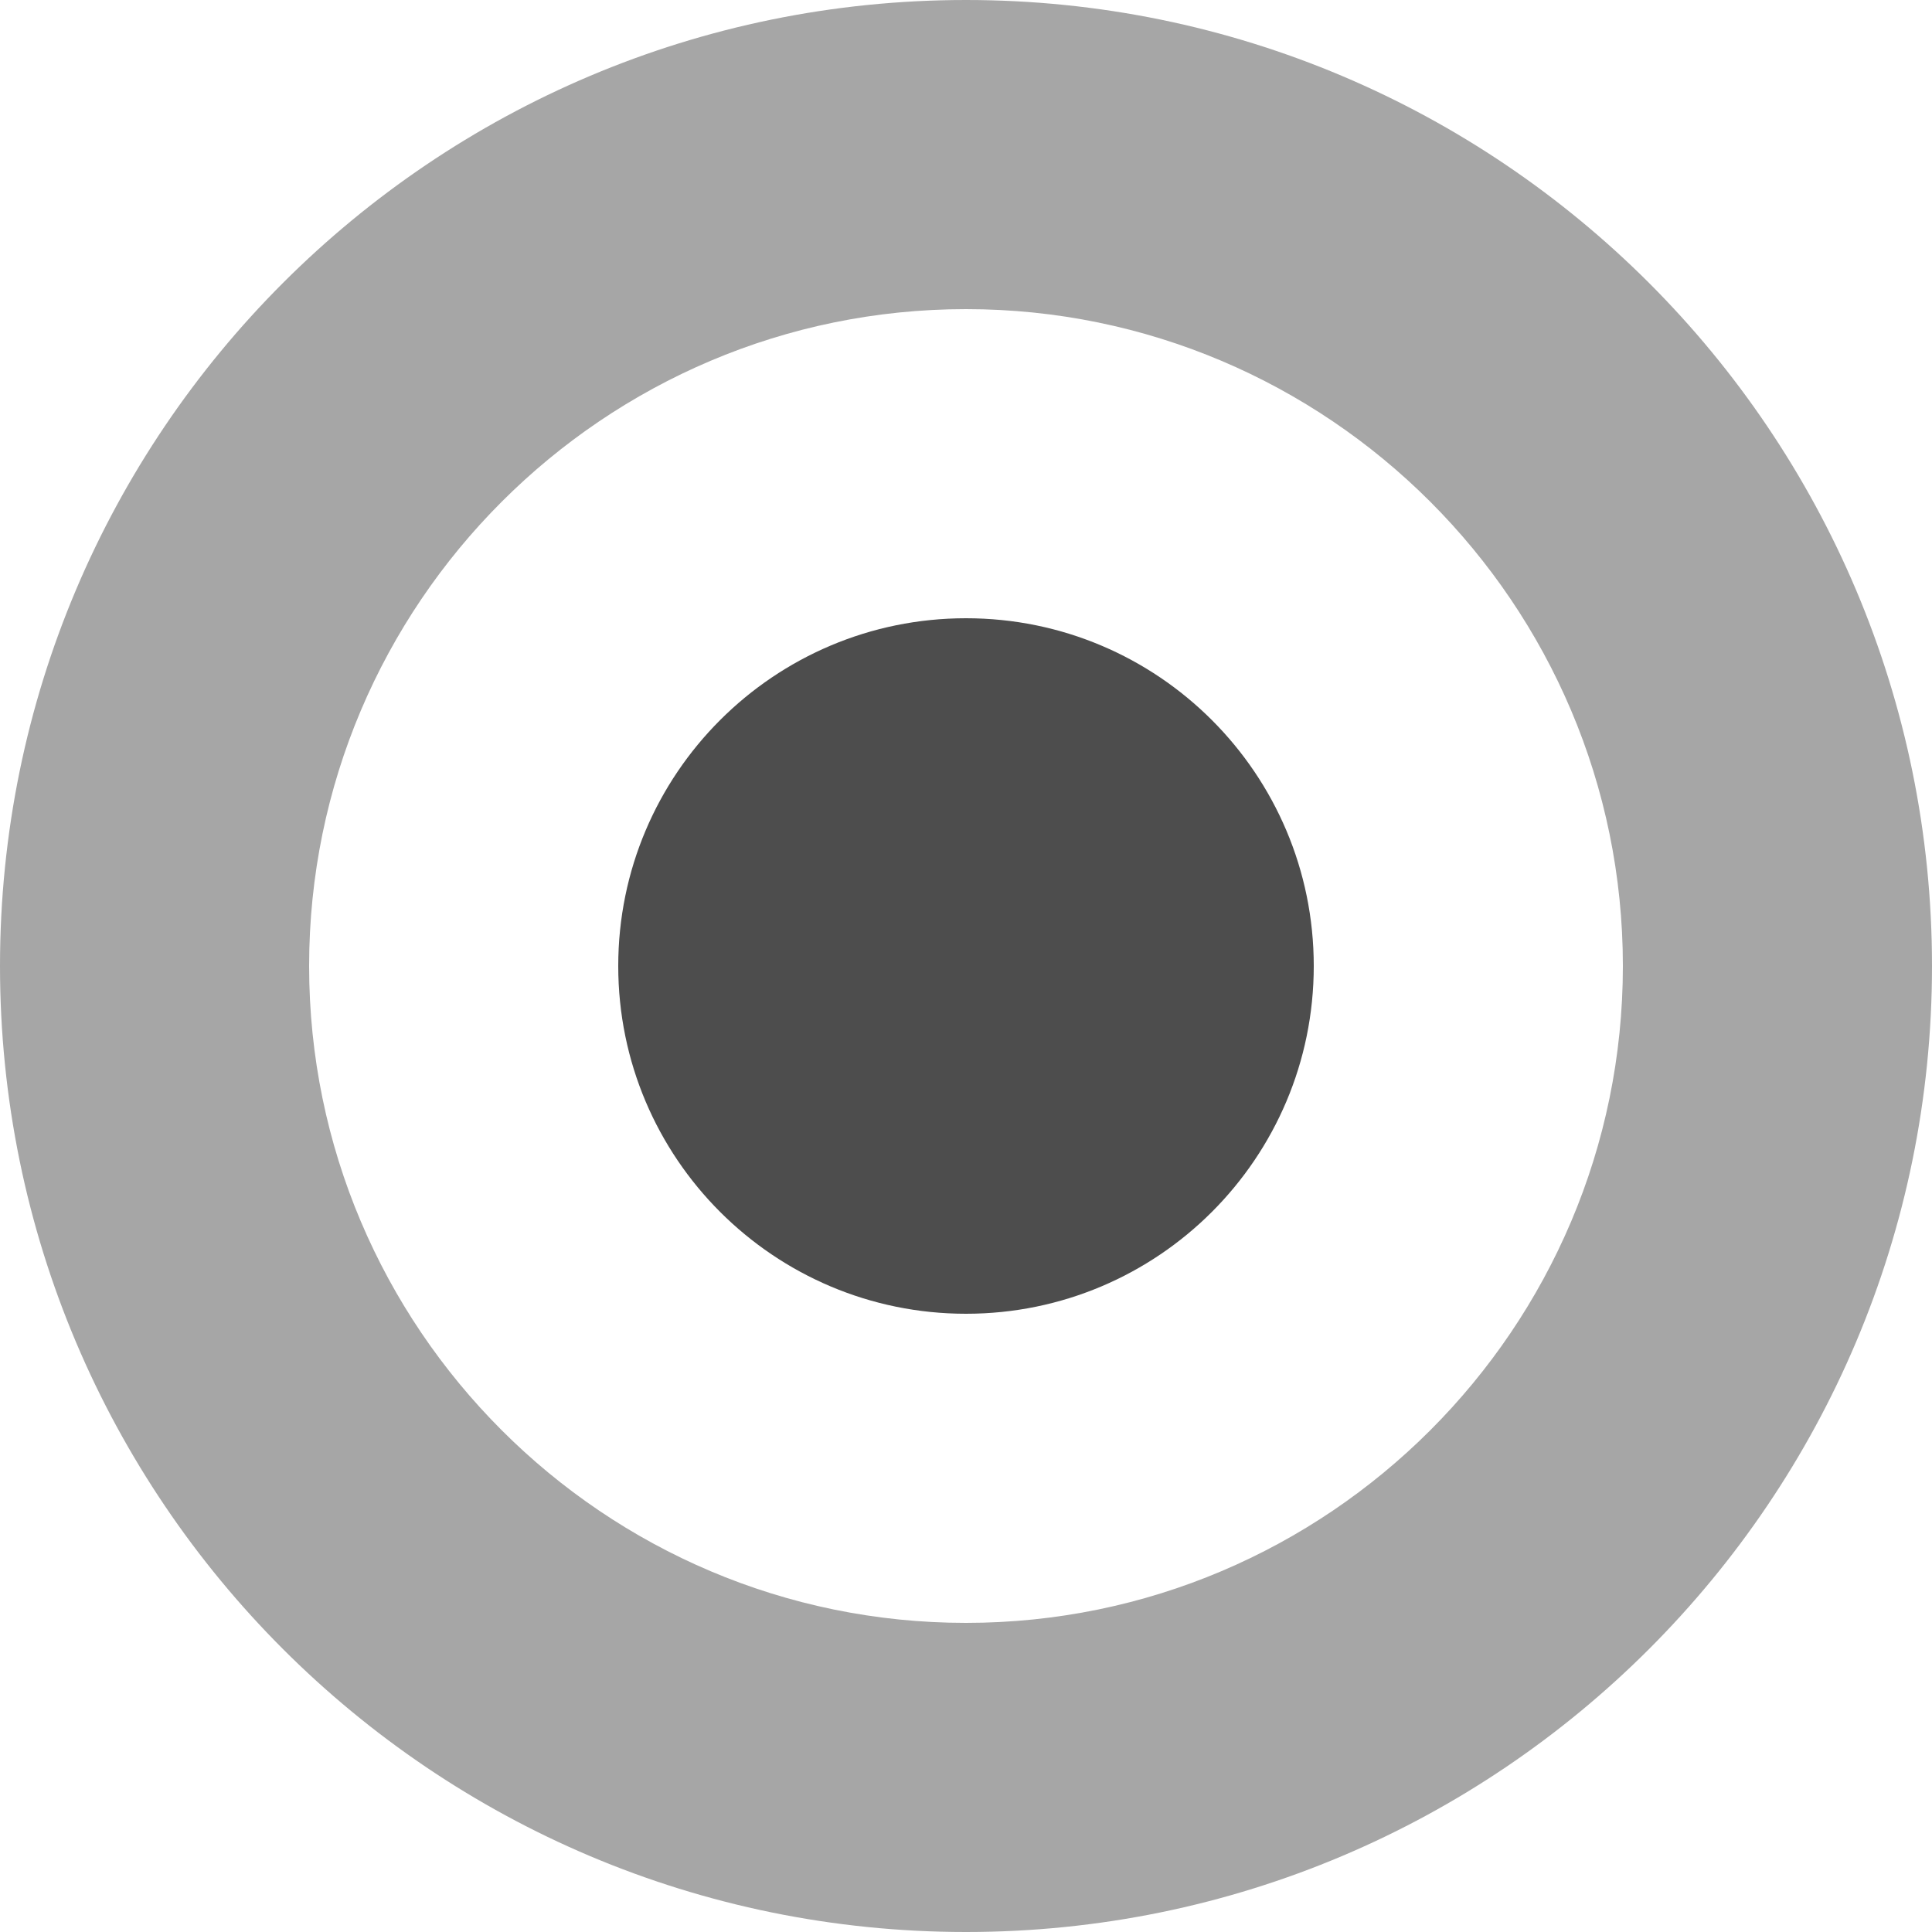
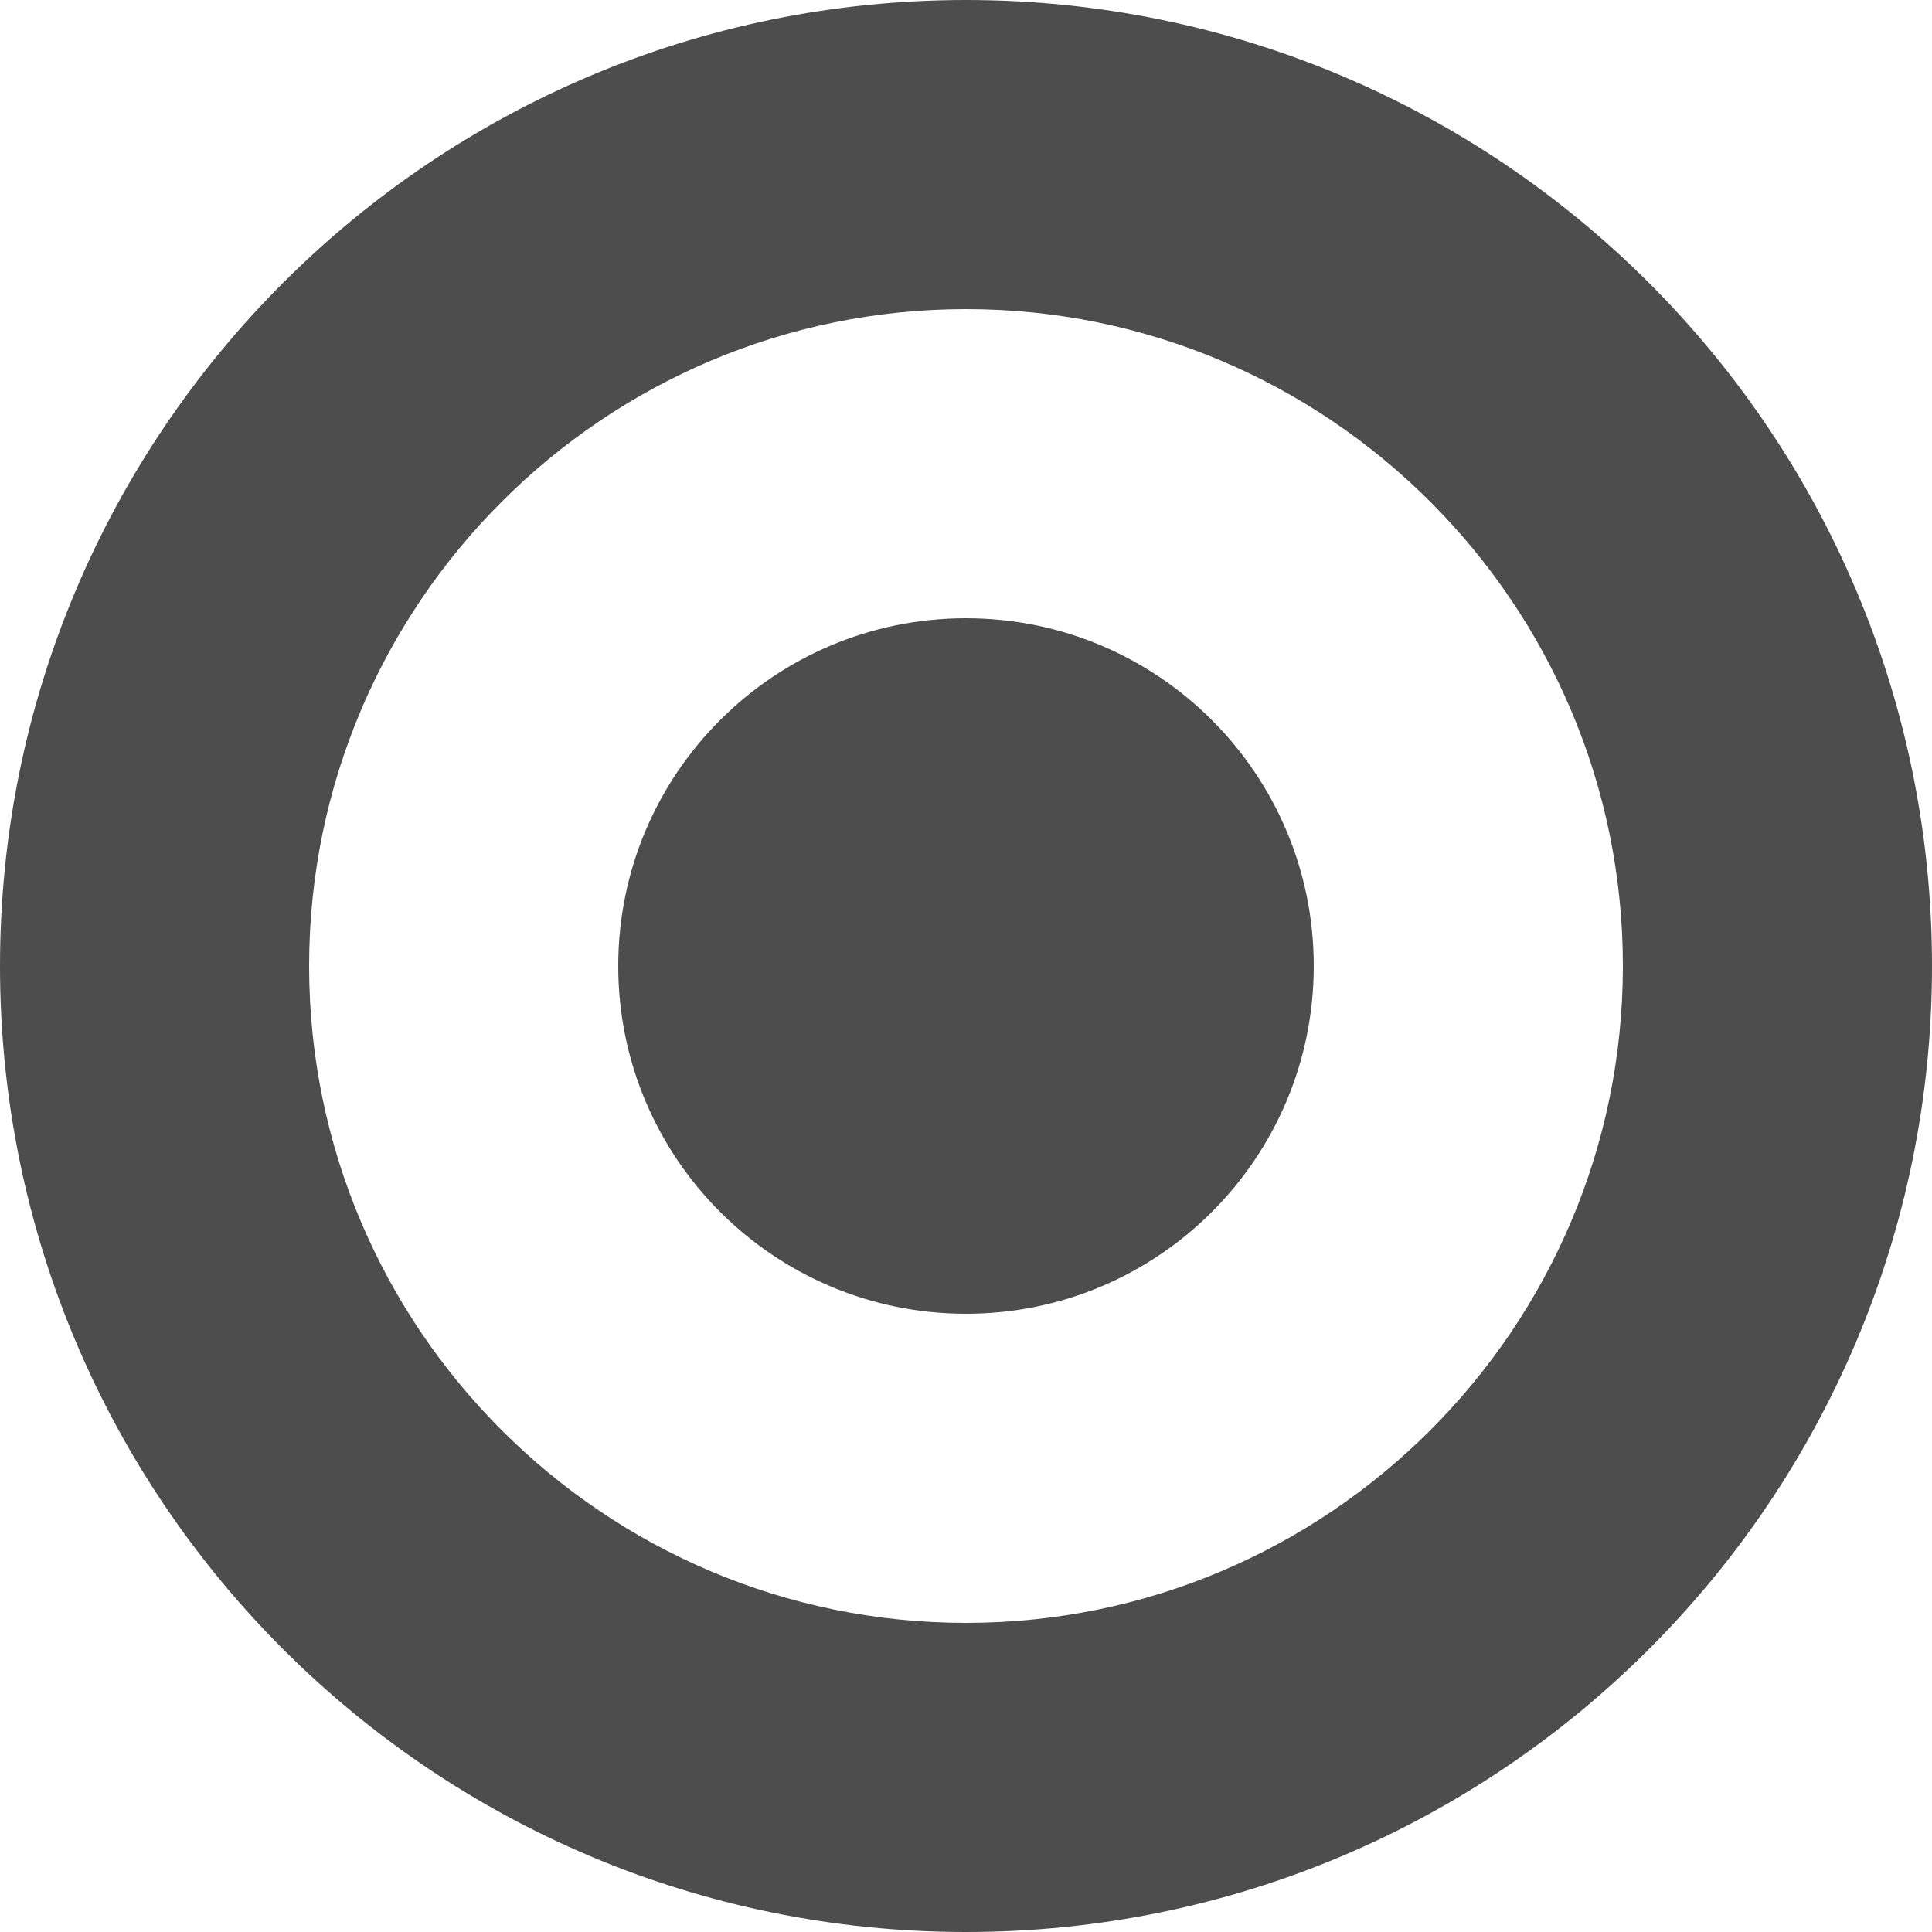
<svg xmlns="http://www.w3.org/2000/svg" width="25" height="25" viewBox="0 0 25 25">
-   <path fill="#a6a6a6" d="M12.5 4c4.687 0 8.5 3.813 8.5 8.5 0 4.687-3.813 8.5-8.5 8.5C7.813 21 4 17.187 4 12.5 4 7.813 7.813 4 12.5 4m0-4C5.597 0 0 5.597 0 12.5S5.597 25 12.5 25 25 19.403 25 12.5 19.403 0 12.5 0z" />
+   <path fill="#4d4d4d" d="M12.5 4c4.687 0 8.5 3.813 8.5 8.5 0 4.687-3.813 8.5-8.5 8.5C7.813 21 4 17.187 4 12.5 4 7.813 7.813 4 12.5 4m0-4C5.597 0 0 5.597 0 12.5S5.597 25 12.5 25 25 19.403 25 12.5 19.403 0 12.5 0z" />
  <circle fill="#4D4D4D" cx="12.5" cy="12.5" r="4.5" />
</svg>
